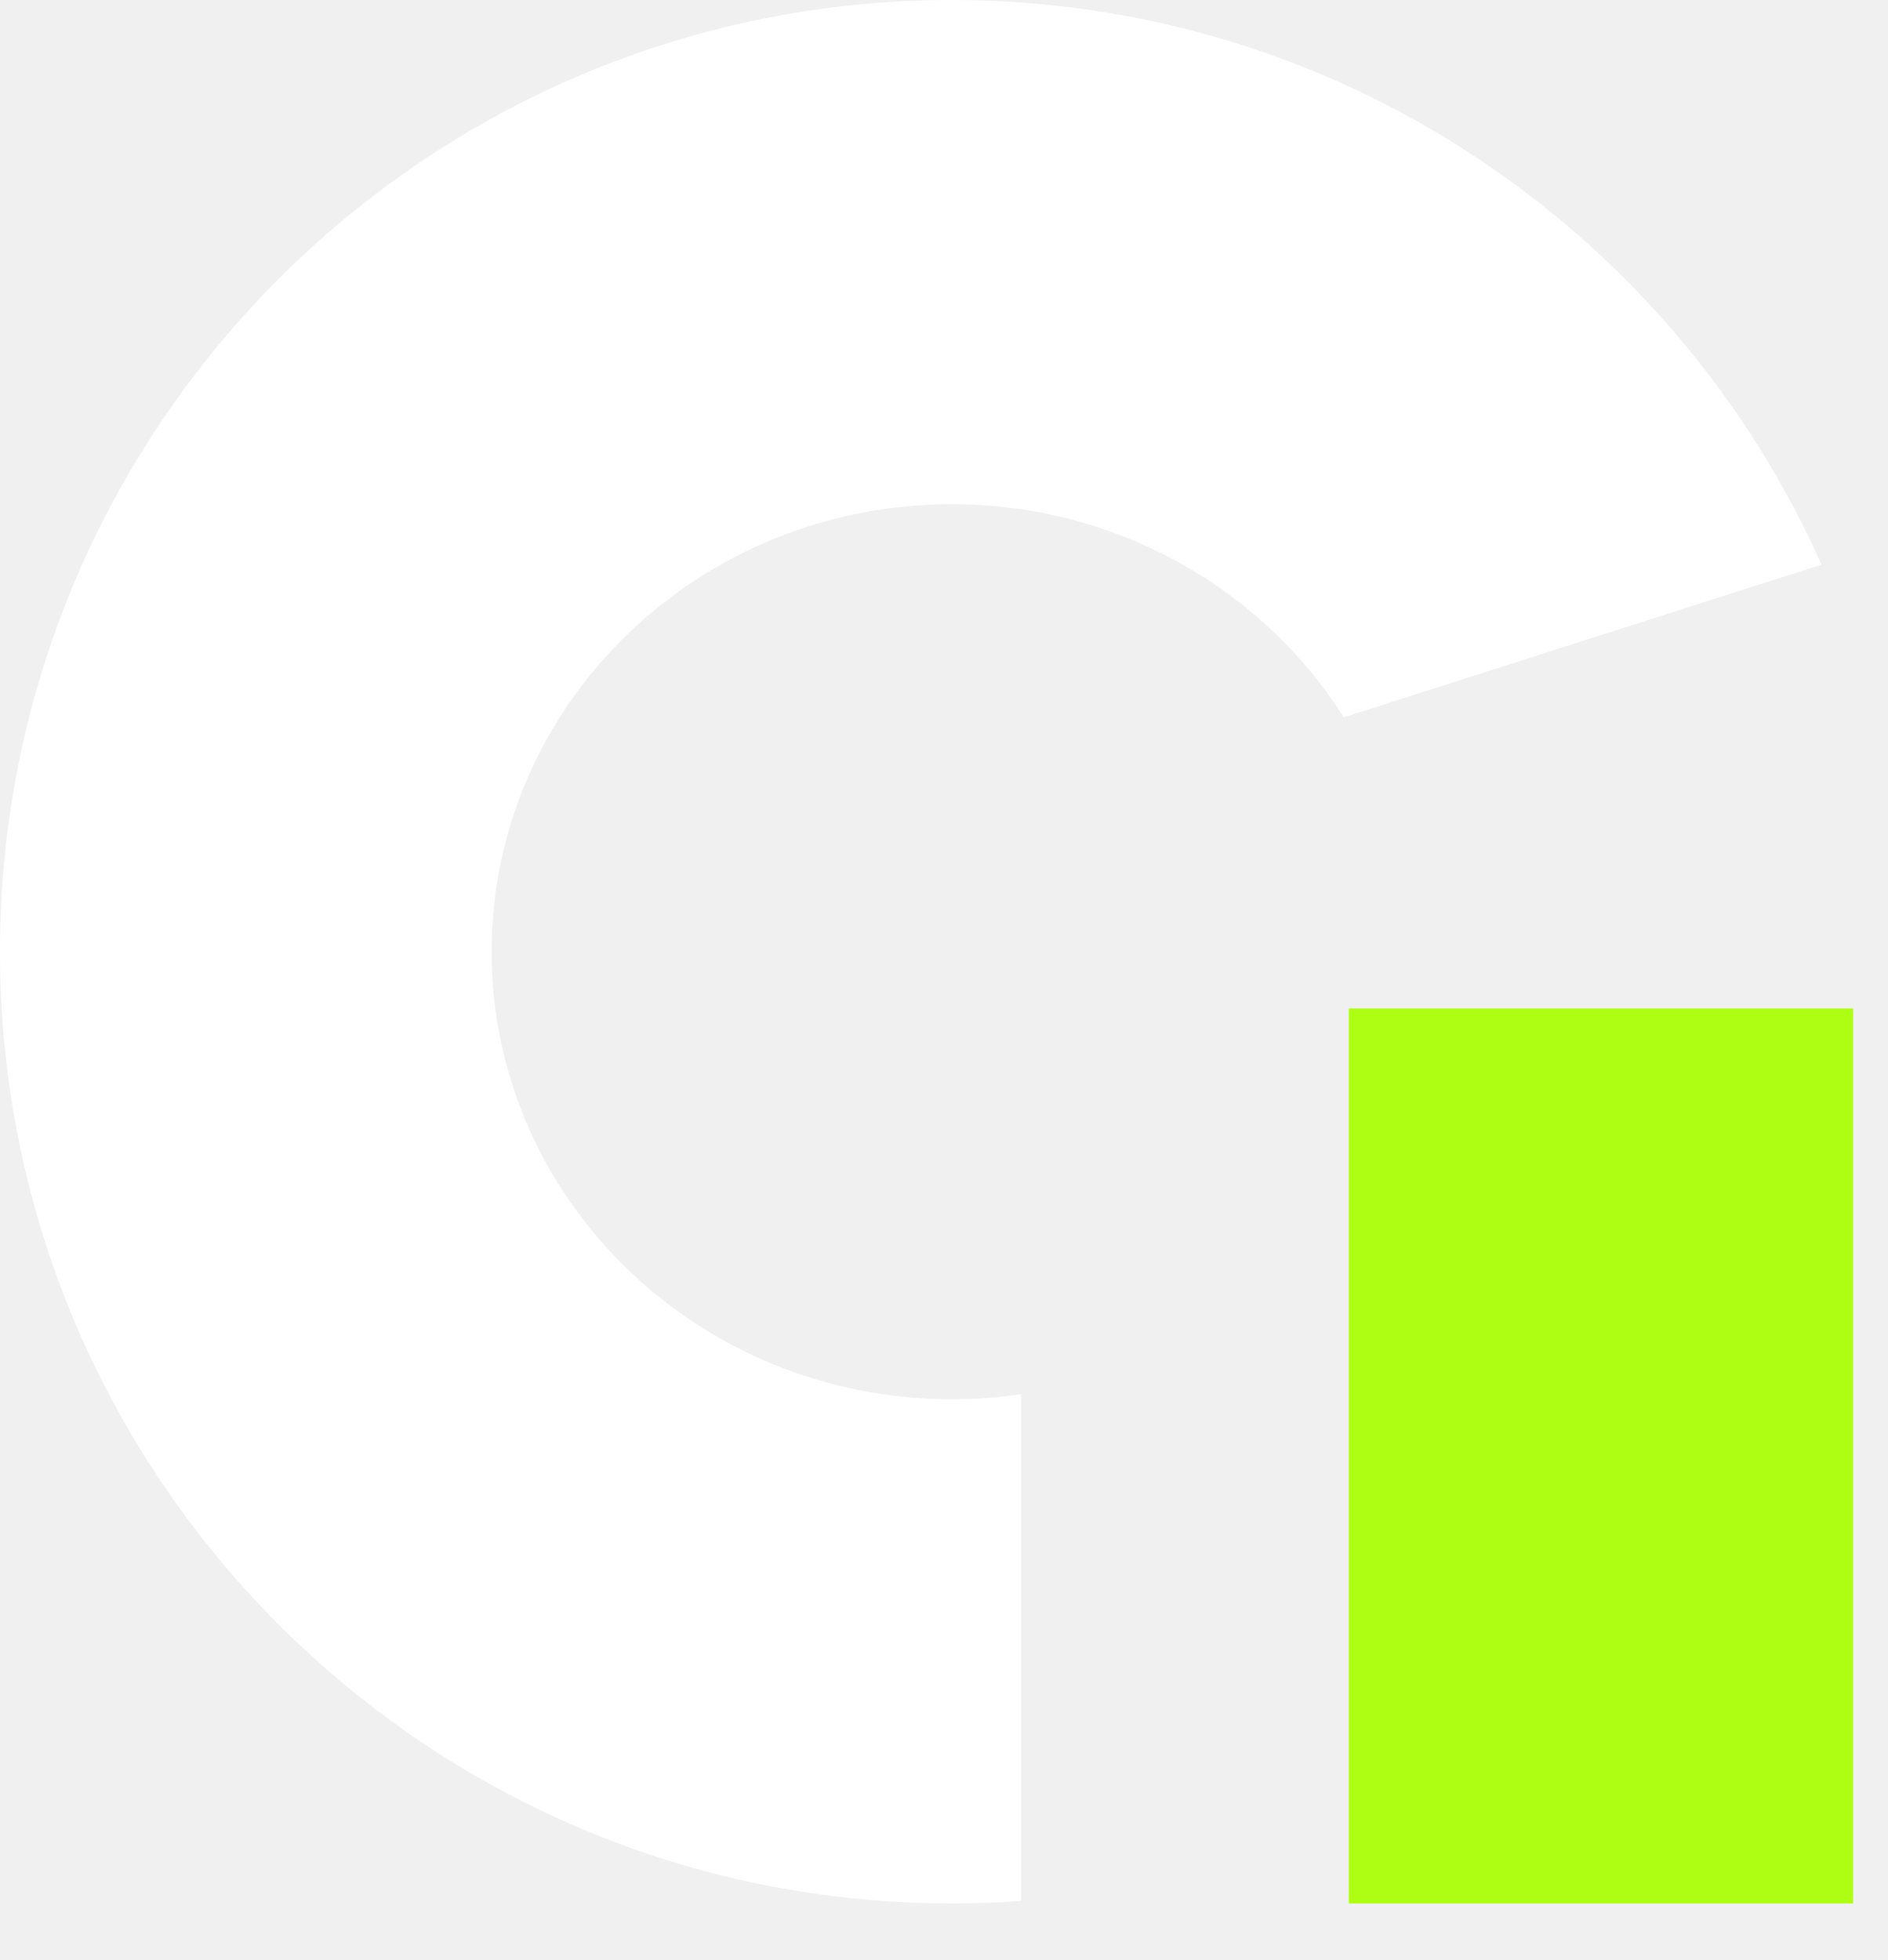
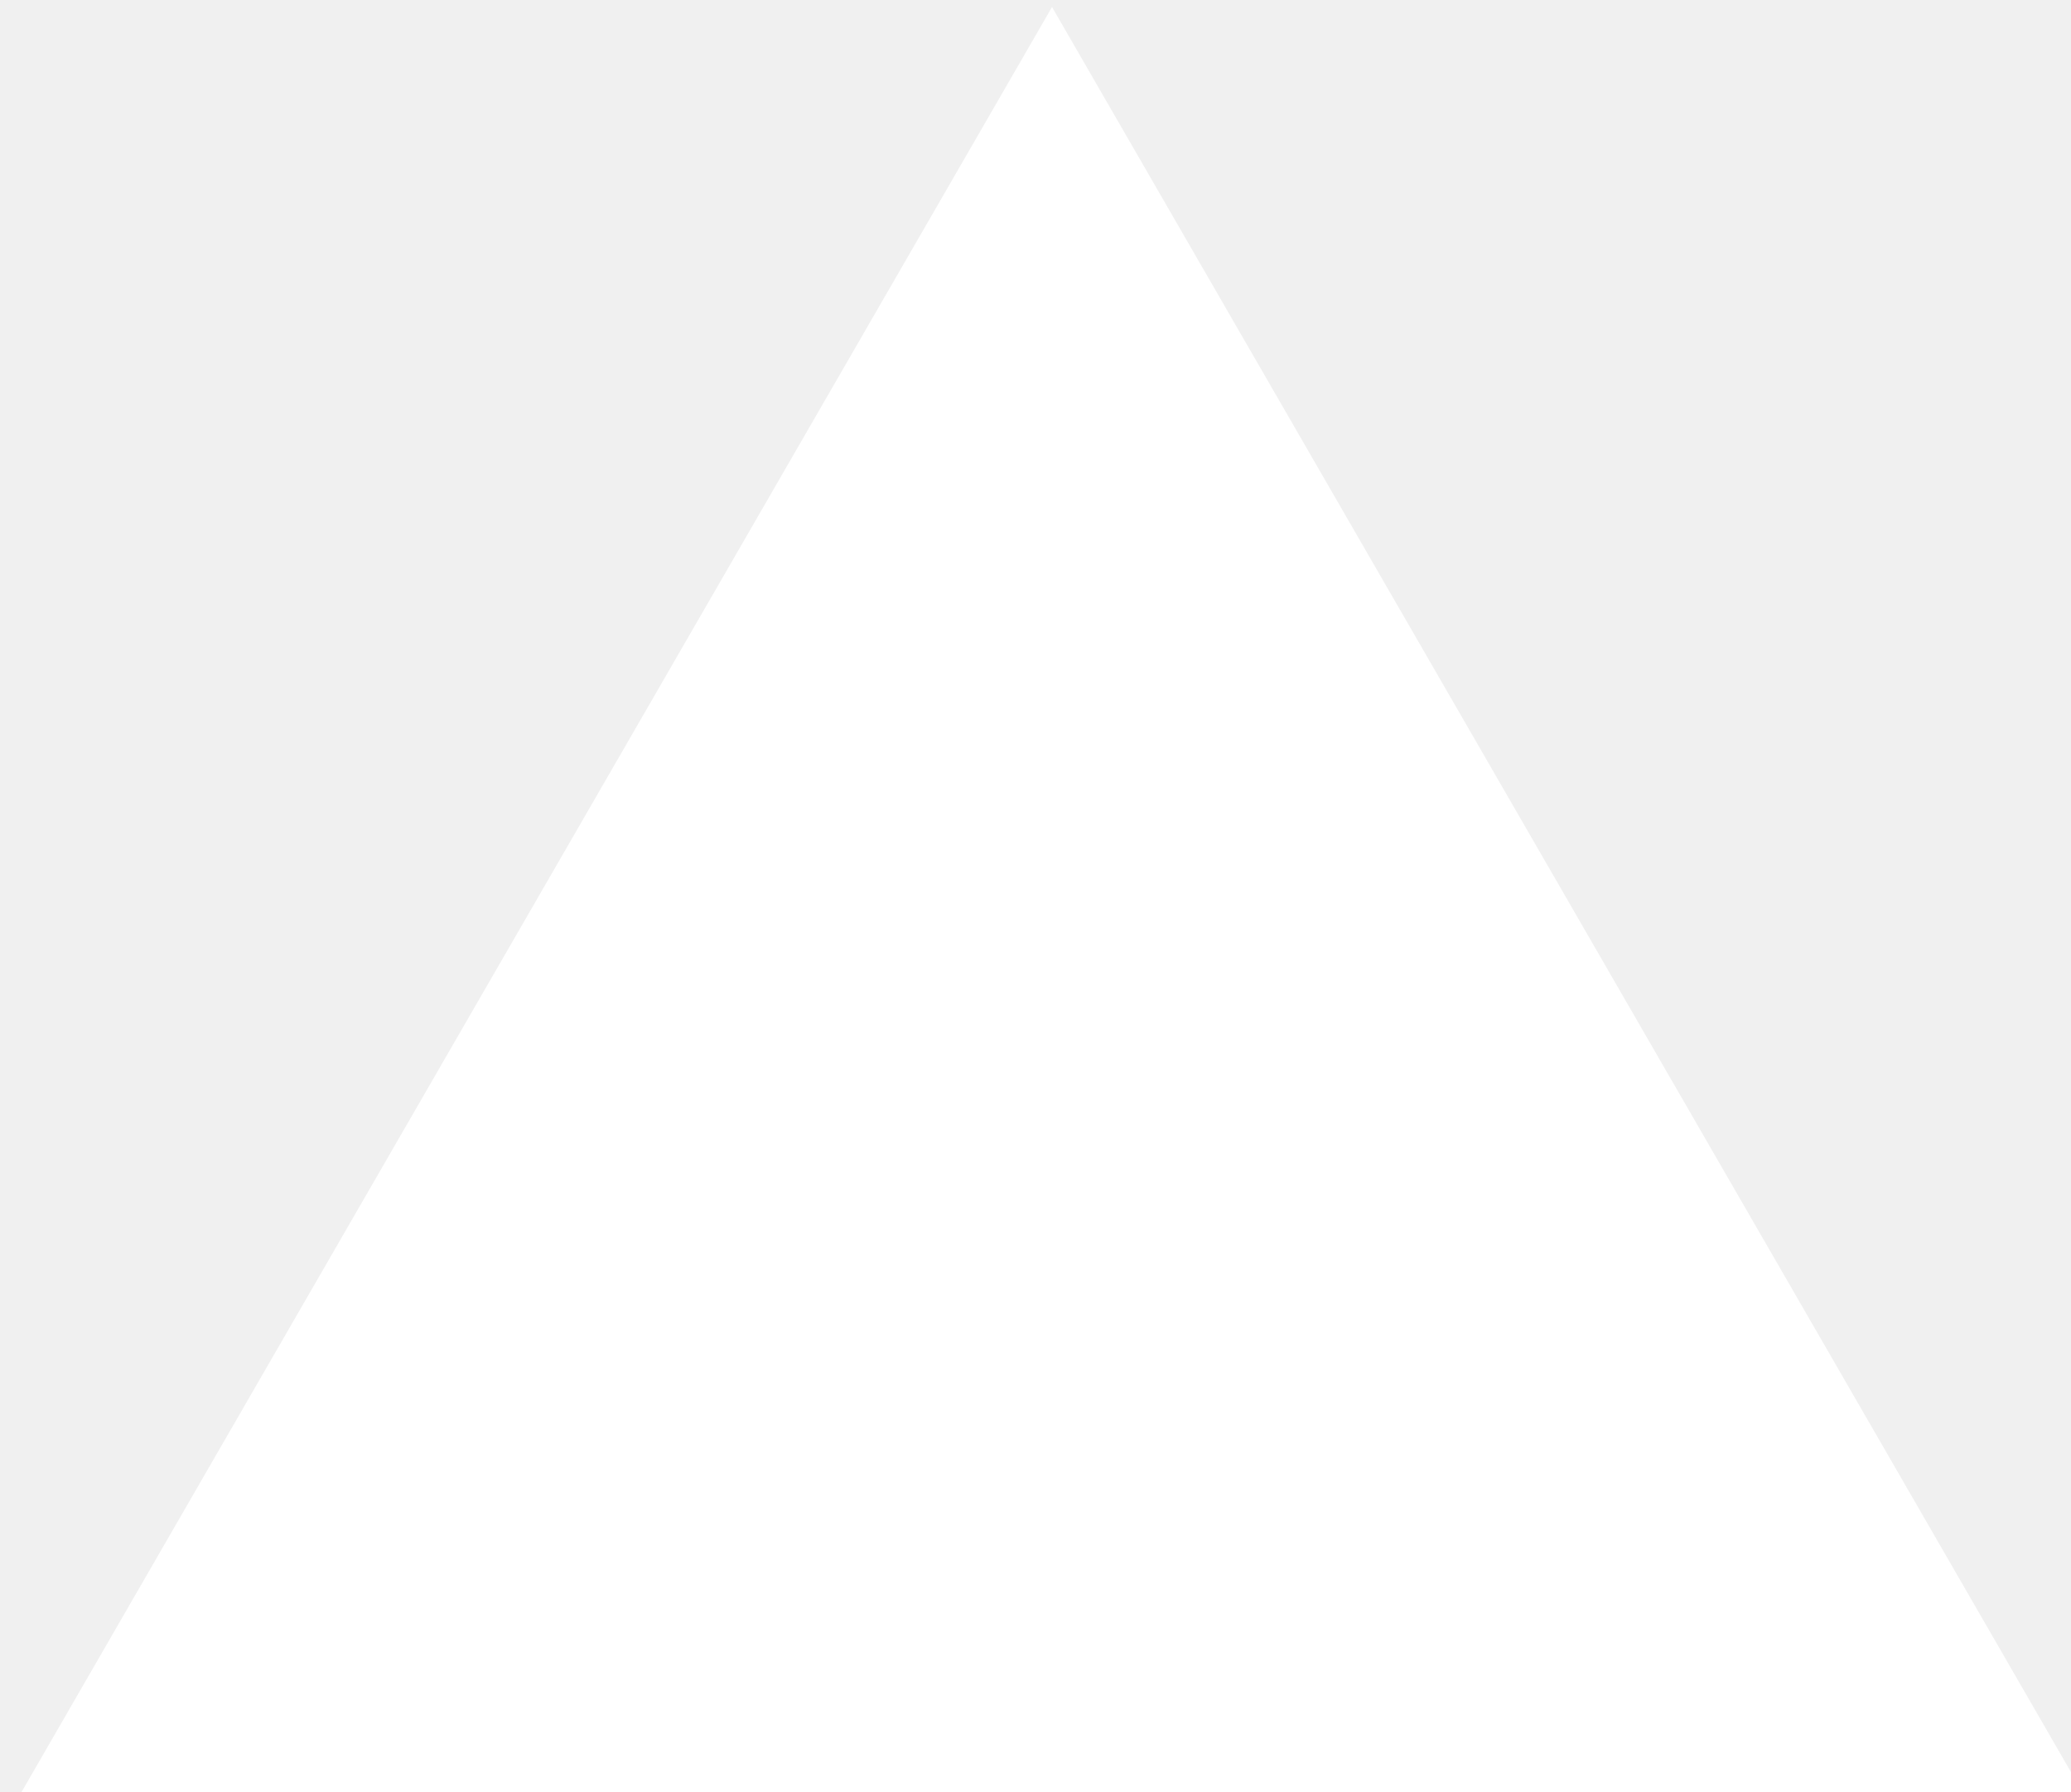
- <svg xmlns="http://www.w3.org/2000/svg" width="26" height="27" viewBox="0 0 26 27" fill="none">
-   <path fill-rule="evenodd" clip-rule="evenodd" d="M14.065 26.186C13.75 26.209 13.431 26.221 13.11 26.221C5.87 26.221 0 20.351 0 13.11C0 5.87 5.87 0 13.11 0C18.452 0 23.048 3.195 25.091 7.778L18.51 9.881C17.394 8.12 15.393 6.946 13.11 6.946C9.61 6.946 6.772 9.706 6.772 13.11C6.772 16.515 9.61 19.275 13.11 19.275C13.435 19.275 13.754 19.251 14.065 19.205V26.186Z" fill="white" />
-   <rect x="18.58" y="13.892" width="6.946" height="12.329" fill="#AEFE14" />
+ <svg xmlns="http://www.w3.org/2000/svg" aria-label="Vercel logomark" height="64" role="img" viewBox="0 0 74 64" style="width: auto; overflow: visible;">
+   <path d="M37.59 0.25L74.54 64.25H0.64L37.59 0.25Z" fill="white" />
</svg>
